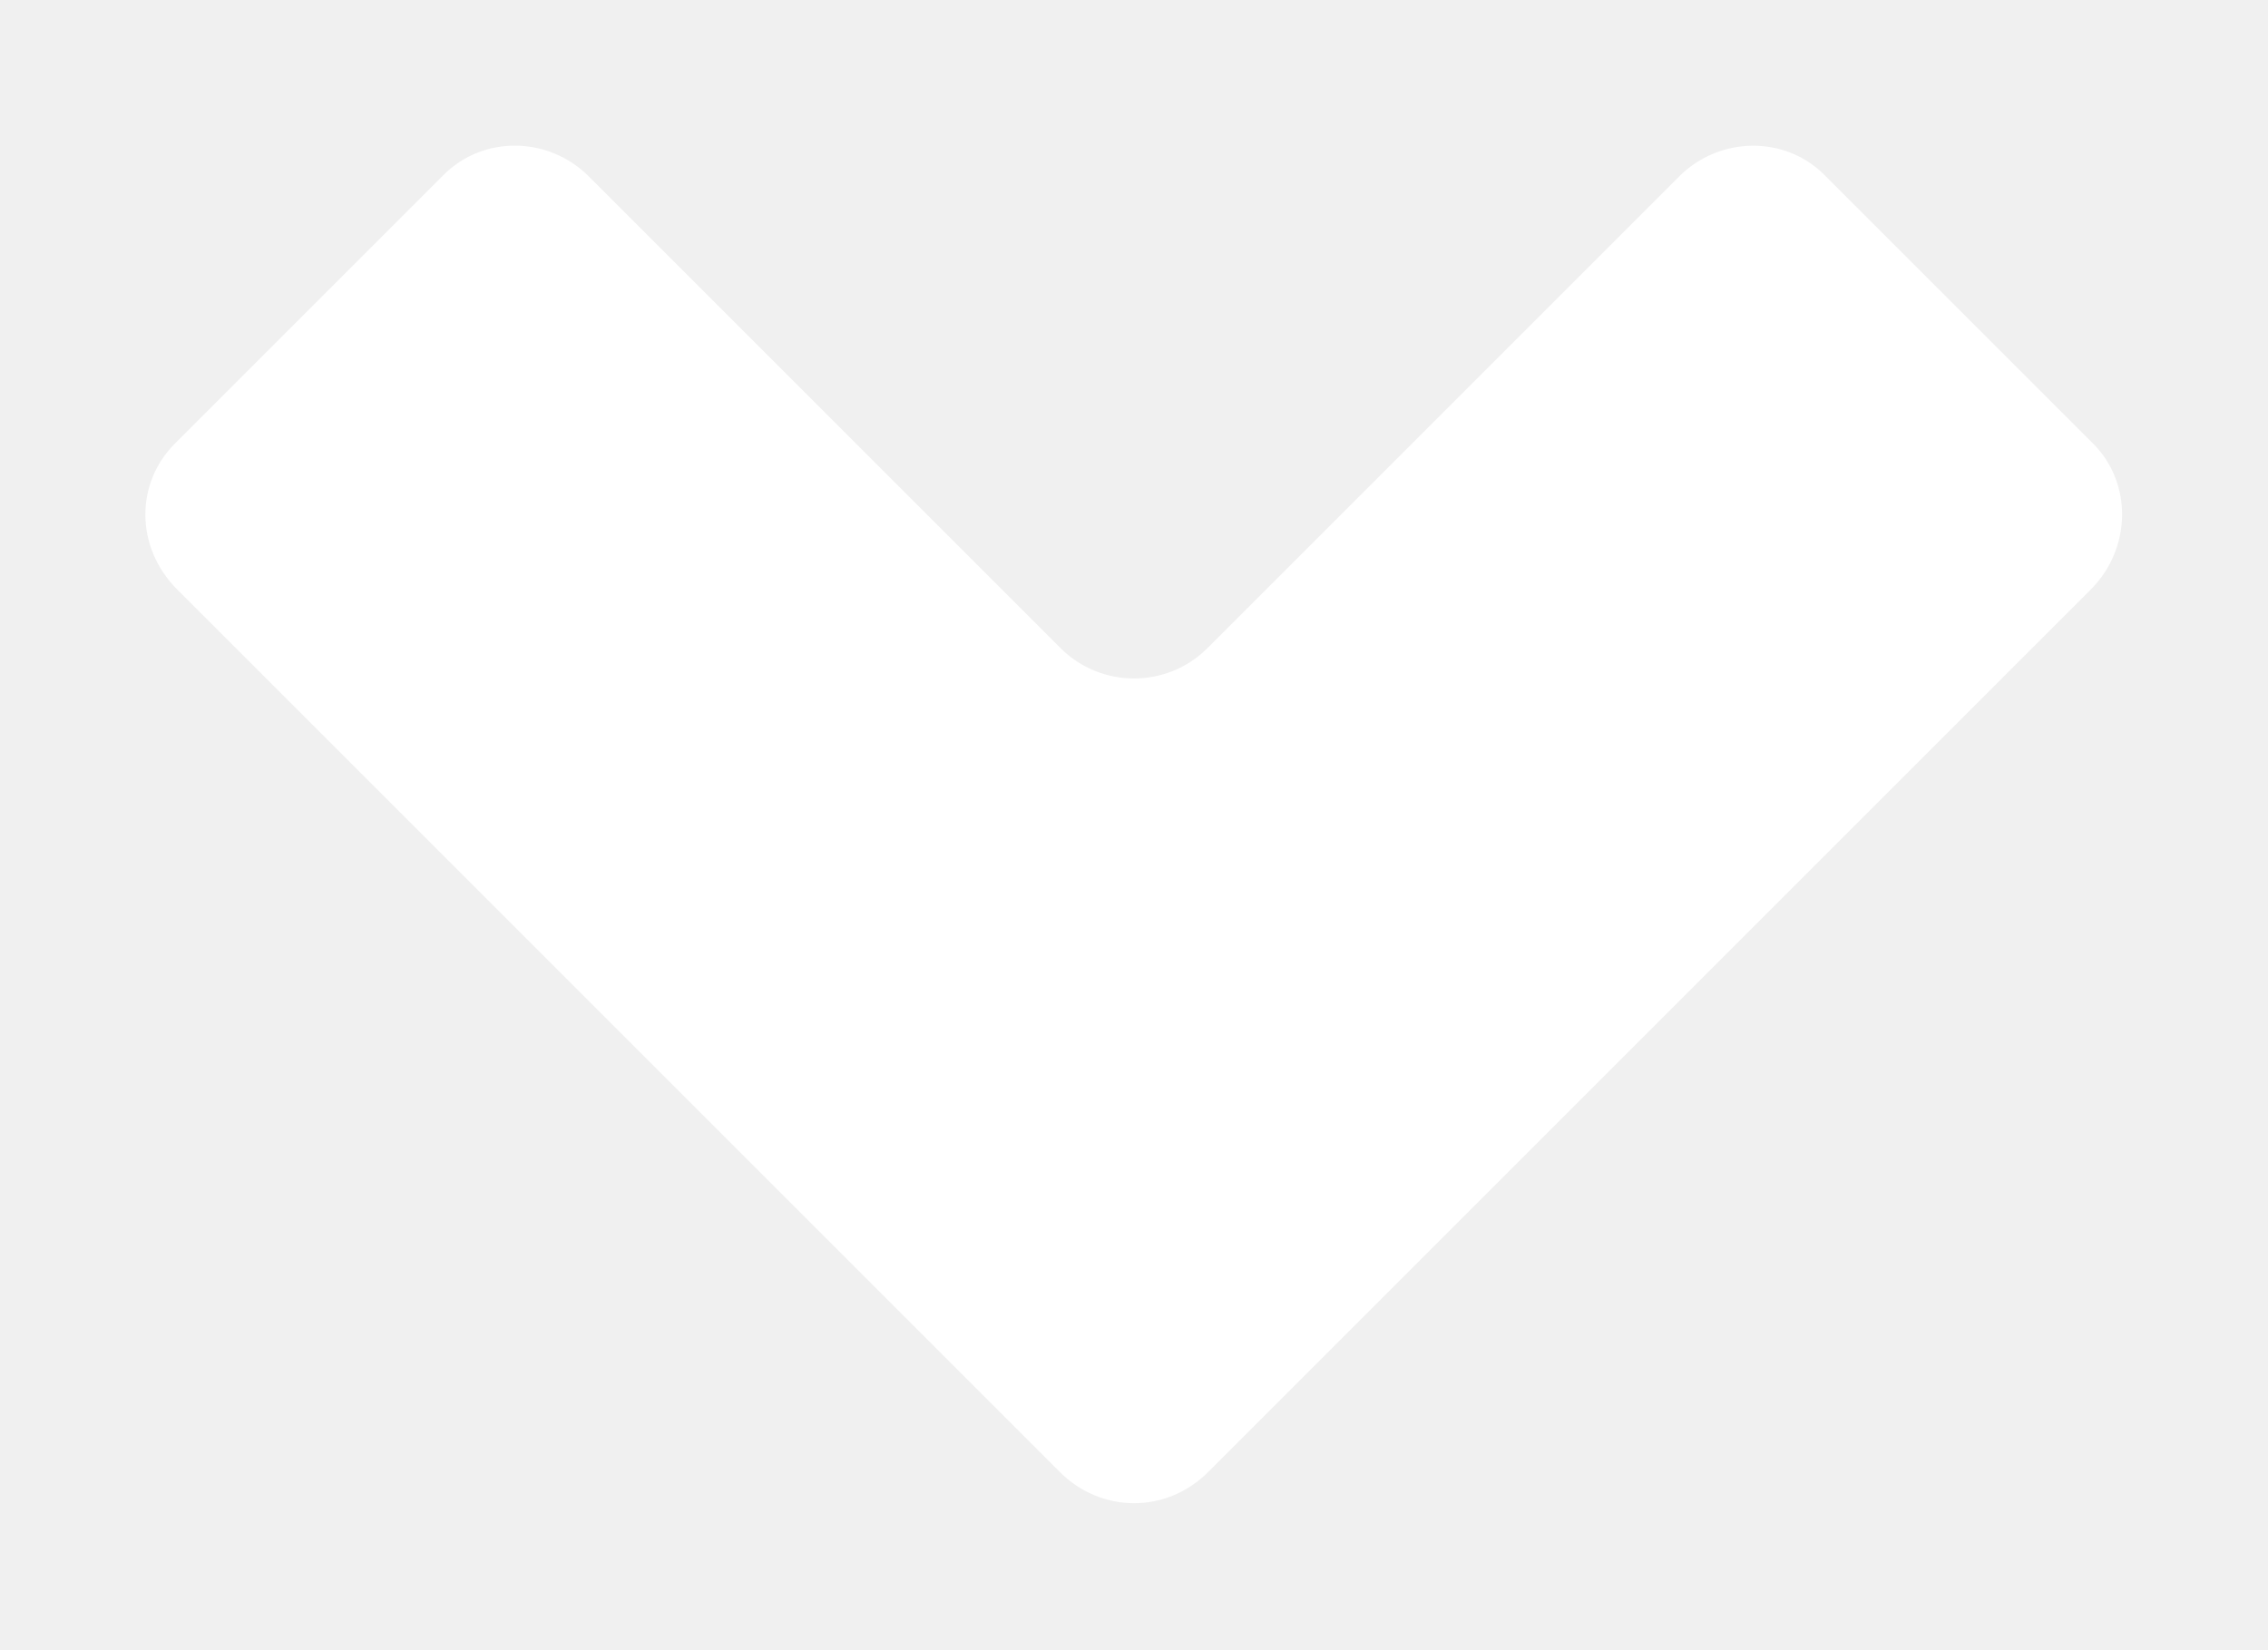
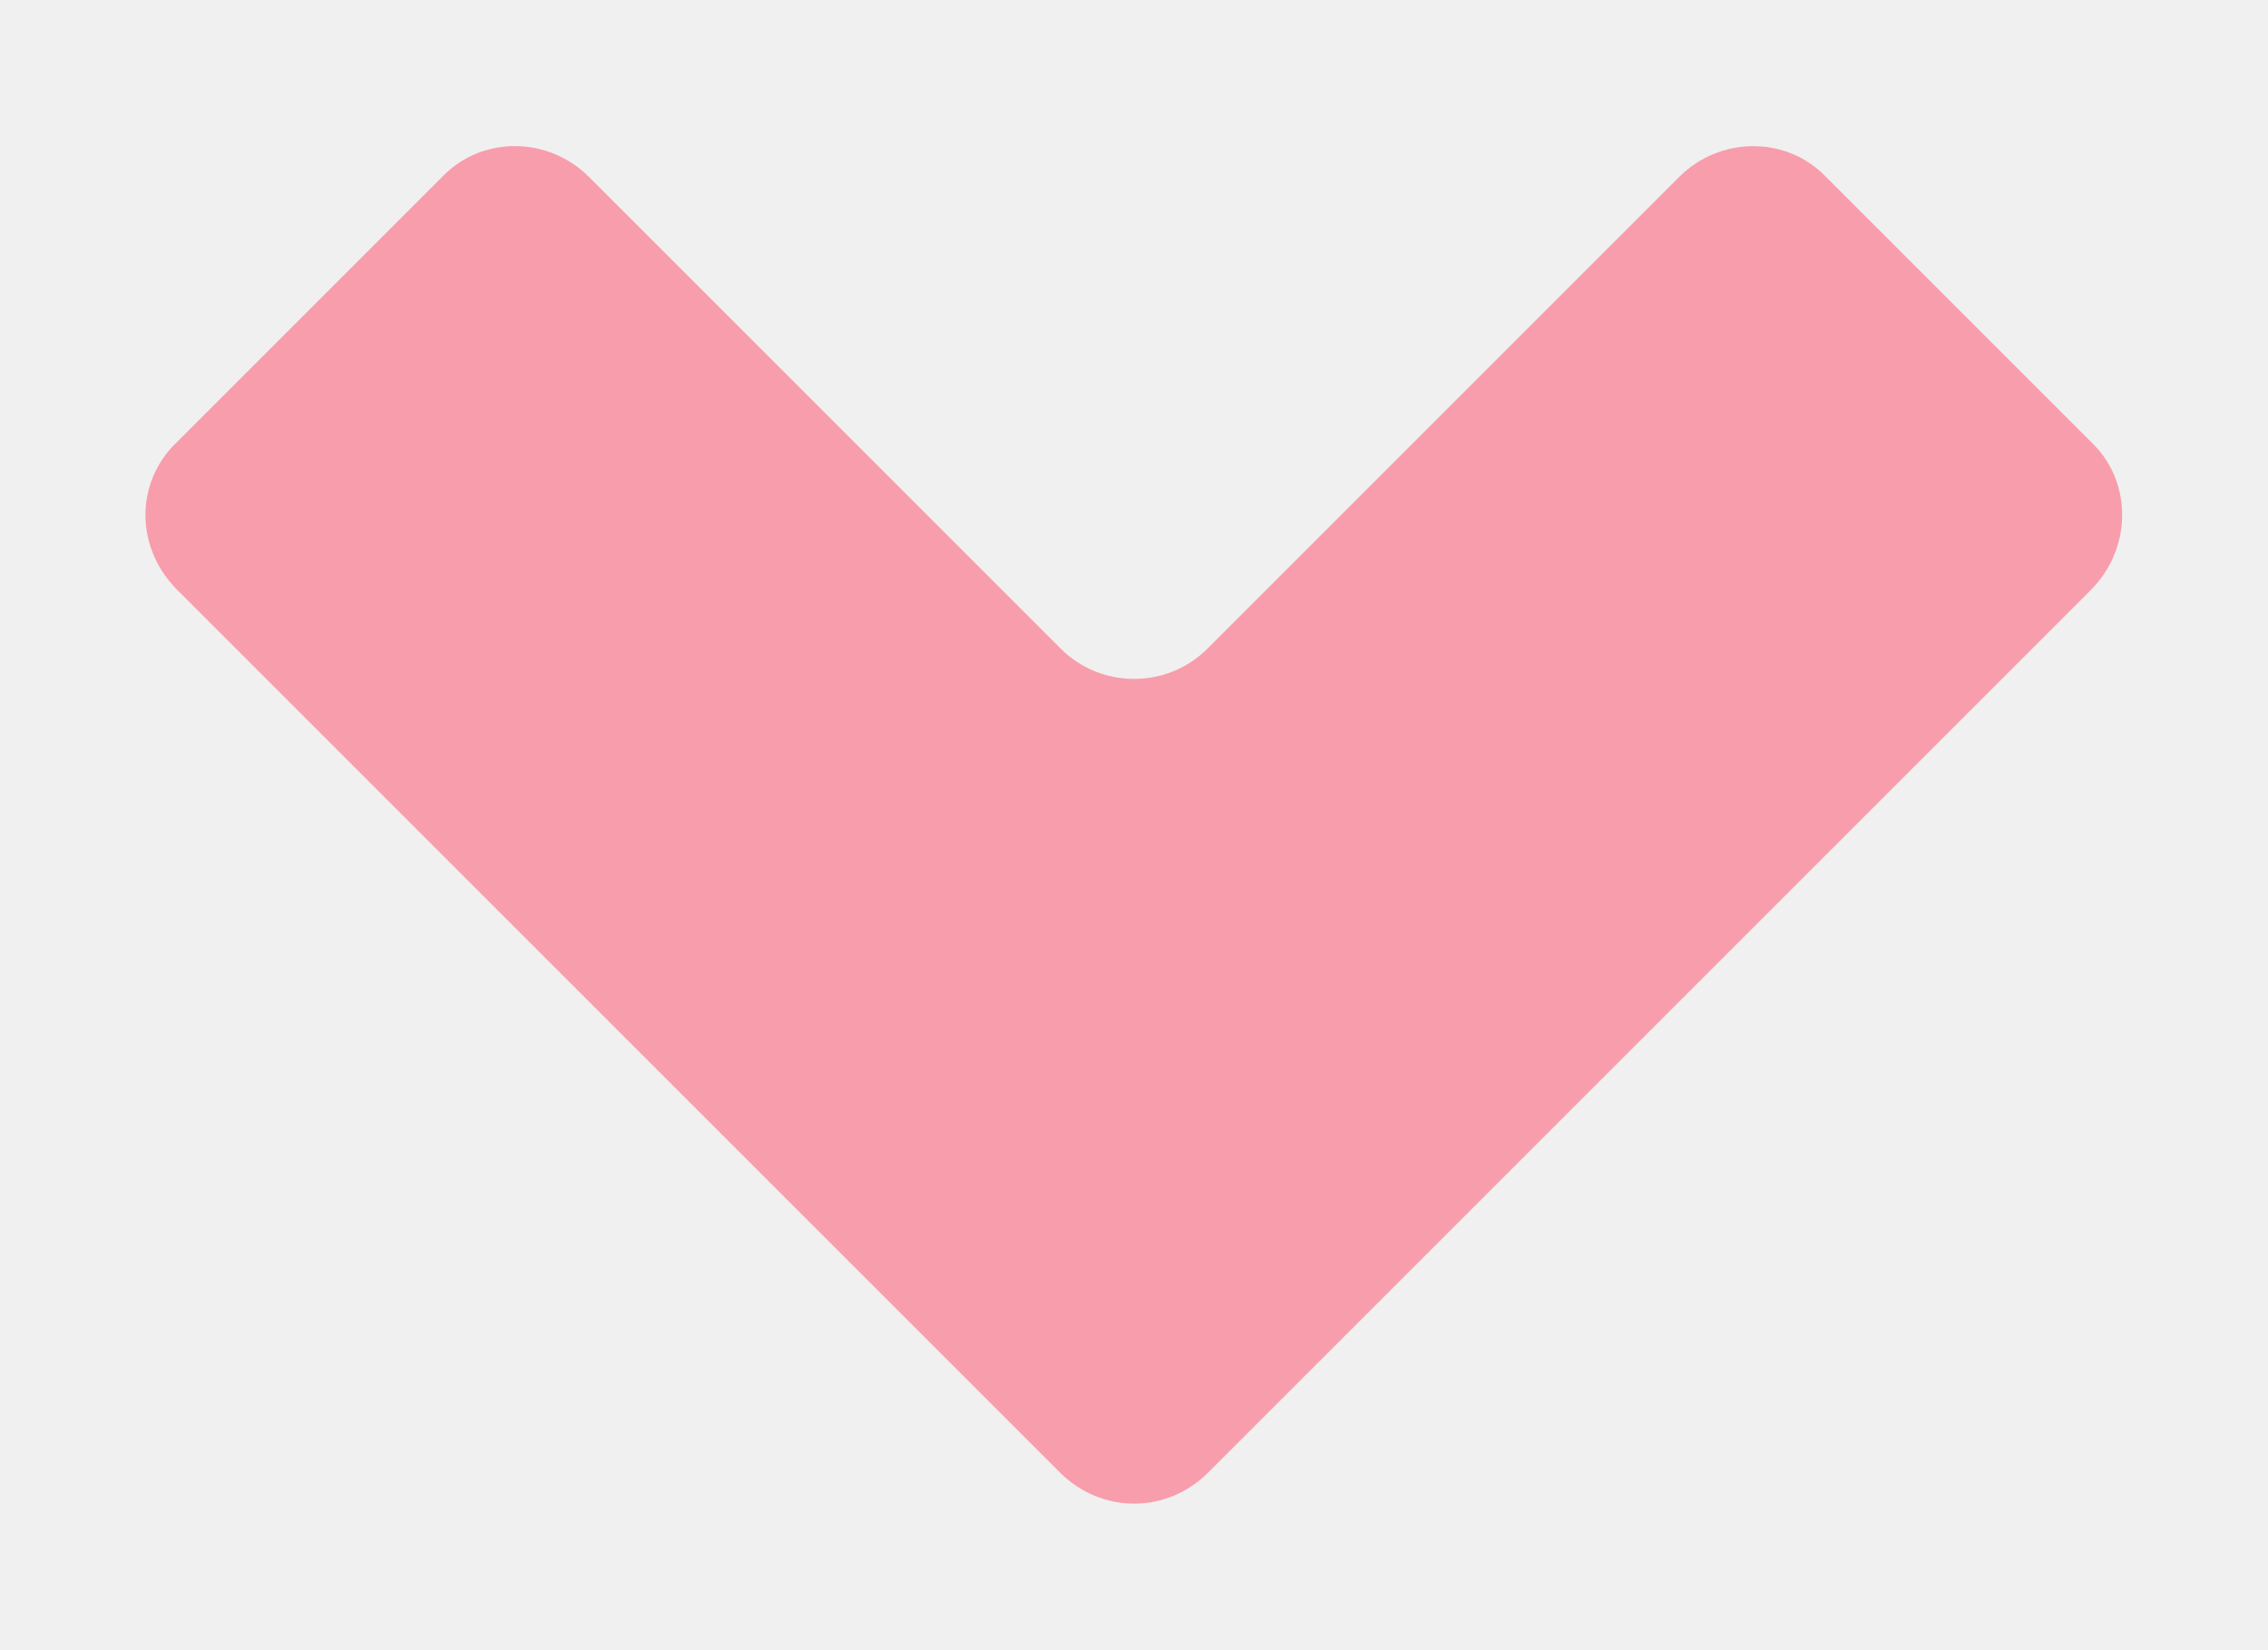
<svg xmlns="http://www.w3.org/2000/svg" width="11px" height="8px" viewBox="0 0 11 8" version="1.1">
  <defs />
  <g id="02-machine" stroke="none" stroke-width="1" fill="none" fill-rule="evenodd">
-     <g id="01-Lascom-Machine-D-v.1" transform="translate(-1128, -2926)" fill="#FFFFFF">
-       <g id="Group-16" transform="translate(1133.5, 2930) rotate(-270) translate(-1133.5, -2930) translate(1130, 2925)">
-         <path d="M6.64,5.36 C6.839,5.161 6.845,4.845 6.64,4.64 L2.36,0.36 C2.161,0.161 1.843,0.157 1.652,0.348 L0.348,1.652 C0.156,1.844 0.161,2.161 0.356,2.356 L2.644,4.644 C2.841,4.841 2.839,5.161 2.644,5.356 L0.356,7.644 C0.159,7.841 0.157,8.157 0.348,8.348 L1.652,9.652 C1.844,9.844 2.155,9.845 2.36,9.64 L6.64,5.36 Z" id="Path-25" />
+     <g id="01-Lascom-Machine-D-v.1" transform="translate(-1142, -2727)" fill="#F89DAC">
+       <g id="principles" transform="translate(0, 700)">
+         <g id="img-3" transform="translate(0, 1800)">
+           <g id="menu" transform="translate(1120, 16)">
+             <g id="4" transform="translate(22, 204)">
+               <g id="arrow" transform="translate(0, 7)">
+                 <path d="M8.64,4.36 C8.839,4.161 8.845,3.845 8.64,3.64 L4.36,-0.64 C4.161,-0.839 3.843,-0.843 3.652,-0.652 L2.348,0.652 C2.156,0.844 2.161,1.161 2.356,1.356 L4.644,3.644 C4.841,3.841 4.839,4.161 4.644,4.356 L2.356,6.644 C2.159,6.841 2.157,7.157 2.348,7.348 L3.652,8.652 C3.844,8.844 4.155,8.845 4.36,8.64 L8.64,4.36 Z" id="Path-25" transform="translate(5.499094, 4.001266) rotate(90) translate(-5.499094, -4.001266) " />
+               </g>
+             </g>
+           </g>
+         </g>
      </g>
    </g>
  </g>
</svg>
